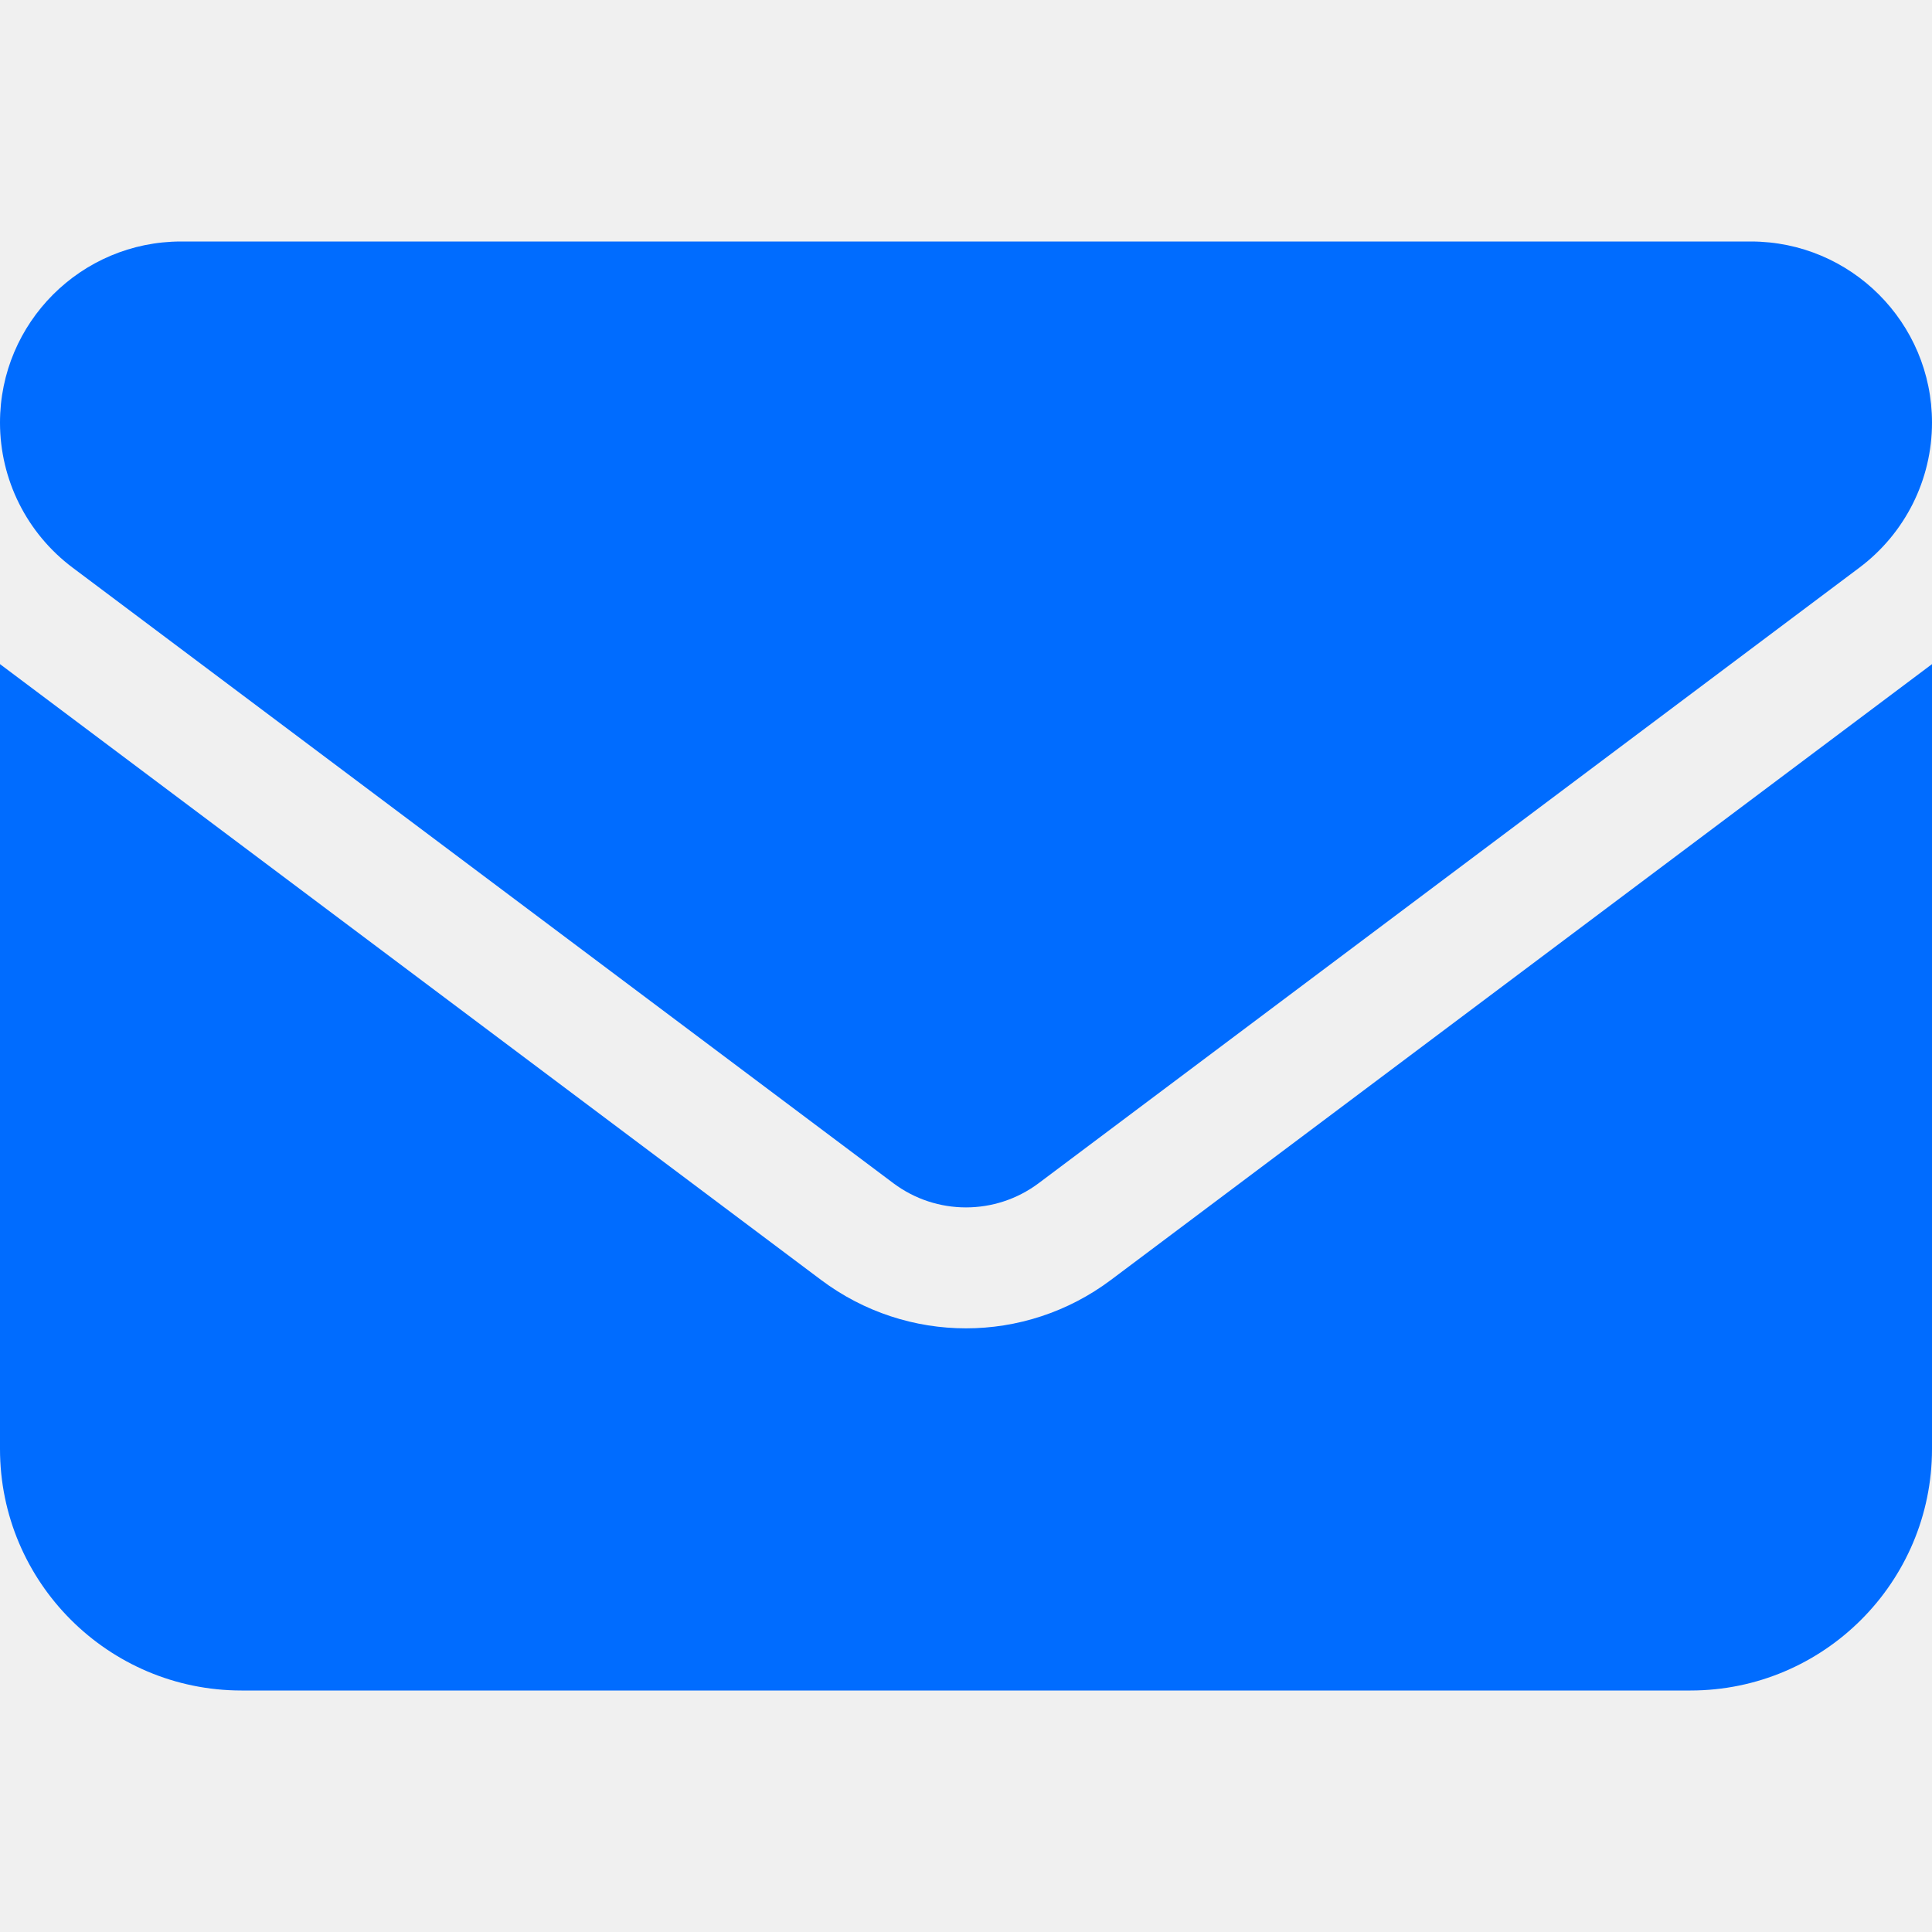
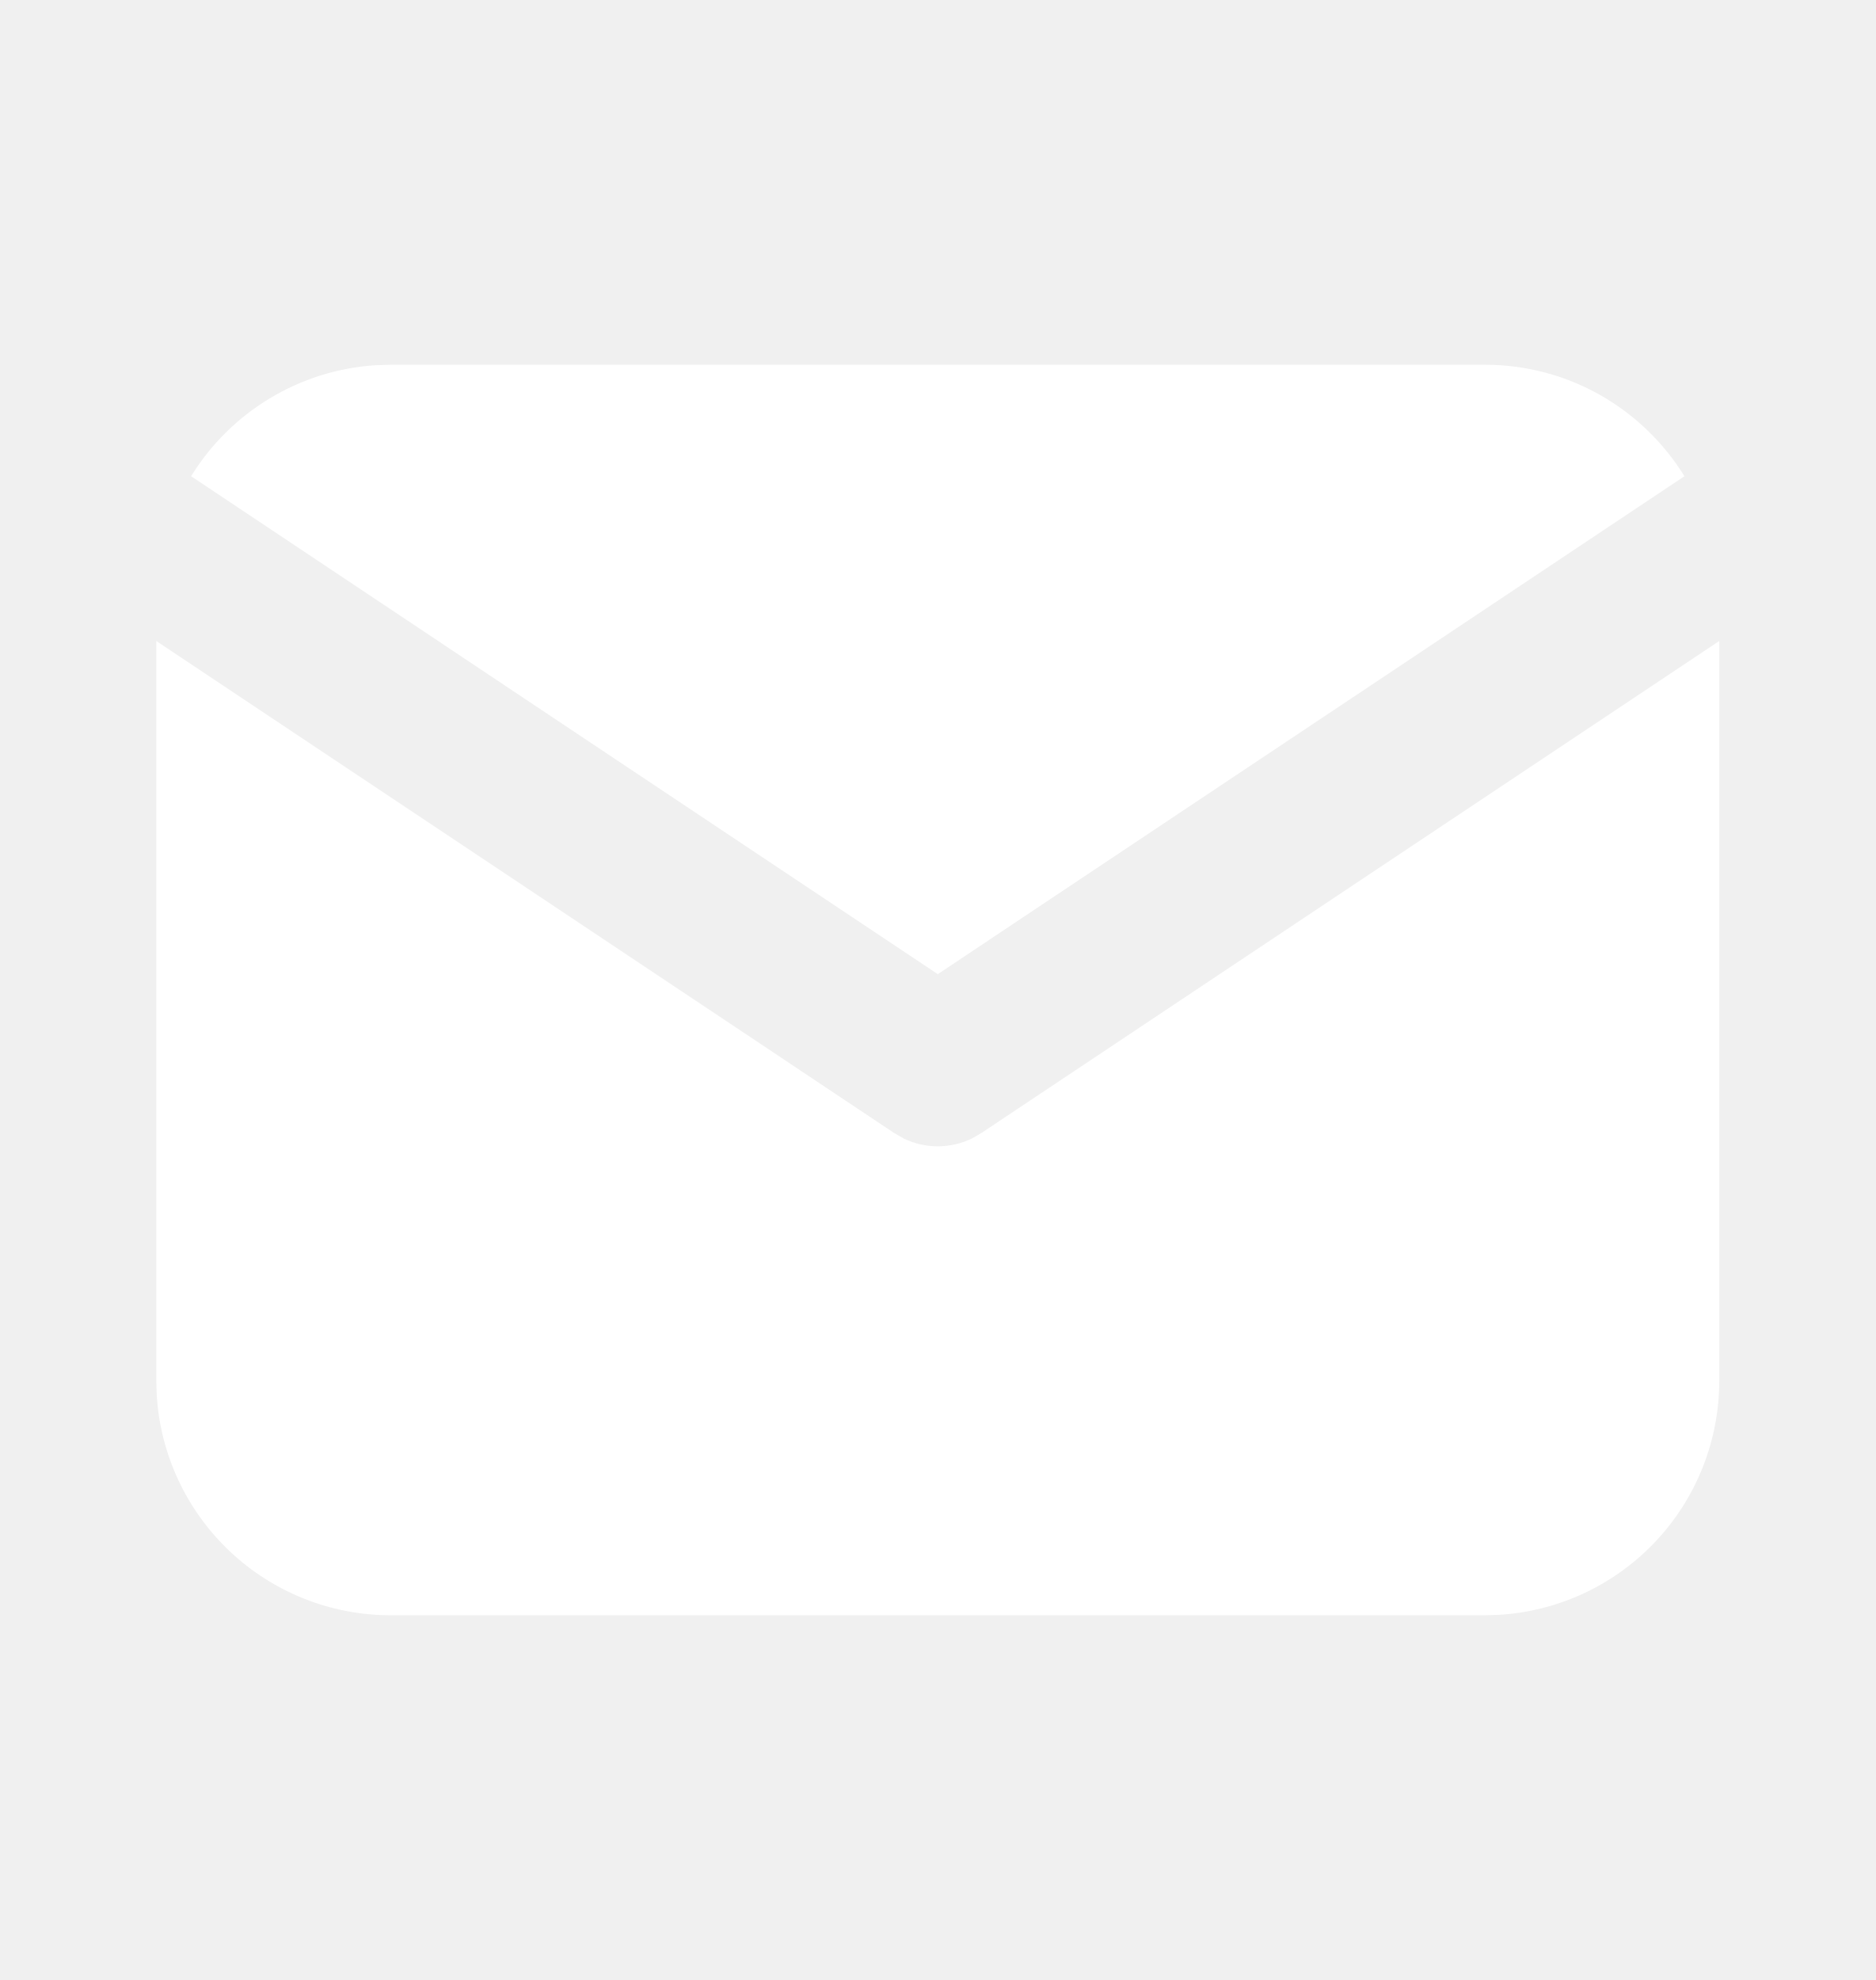
- <svg xmlns="http://www.w3.org/2000/svg" viewBox="0 0 512 512">
-   <path d="M48 64C21.5 64 0 85.5 0 112c0 15.1 7.1 29.3 19.2 38.4L236.8 313.6c11.4 8.5 27 8.5 38.4 0L492.8 150.4c12.1-9.1 19.2-23.3 19.2-38.4c0-26.5-21.5-48-48-48H48zM0 176V384c0 35.3 28.7 64 64 64H448c35.3 0 64-28.7 64-64V176L294.4 339.2c-22.8 17.1-54 17.1-76.8 0L0 176z" fill="#006cff" />
+ <svg xmlns="http://www.w3.org/2000/svg" width="18" height="19" viewBox="0 0 18 19" fill="none">
+   <g clip-path="url(#clip0_158_151)">
+     <path d="M16.5 6.151V13.25C16.5 13.824 16.281 14.376 15.887 14.794C15.493 15.211 14.955 15.463 14.382 15.496L14.25 15.5H3.75C3.176 15.5 2.624 15.281 2.206 14.887C1.789 14.493 1.537 13.955 1.504 13.382L1.5 13.25V6.151L8.584 10.874L8.671 10.924C8.773 10.974 8.886 11 9 11C9.114 11 9.227 10.974 9.329 10.924L9.416 10.874L16.5 6.151Z" fill="white" />
+     <path d="M14.25 3.5C15.06 3.5 15.77 3.928 16.166 4.57L9 9.348L1.834 4.57C2.022 4.265 2.28 4.009 2.587 3.824C2.894 3.638 3.241 3.529 3.599 3.505L3.75 3.5H14.25Z" fill="white" />
+   </g>
+   <defs>
+     <clipPath id="clip0_158_151">
+       <rect width="18" height="18" fill="white" transform="translate(0 0.5)" />
+     </clipPath>
+   </defs>
</svg>
